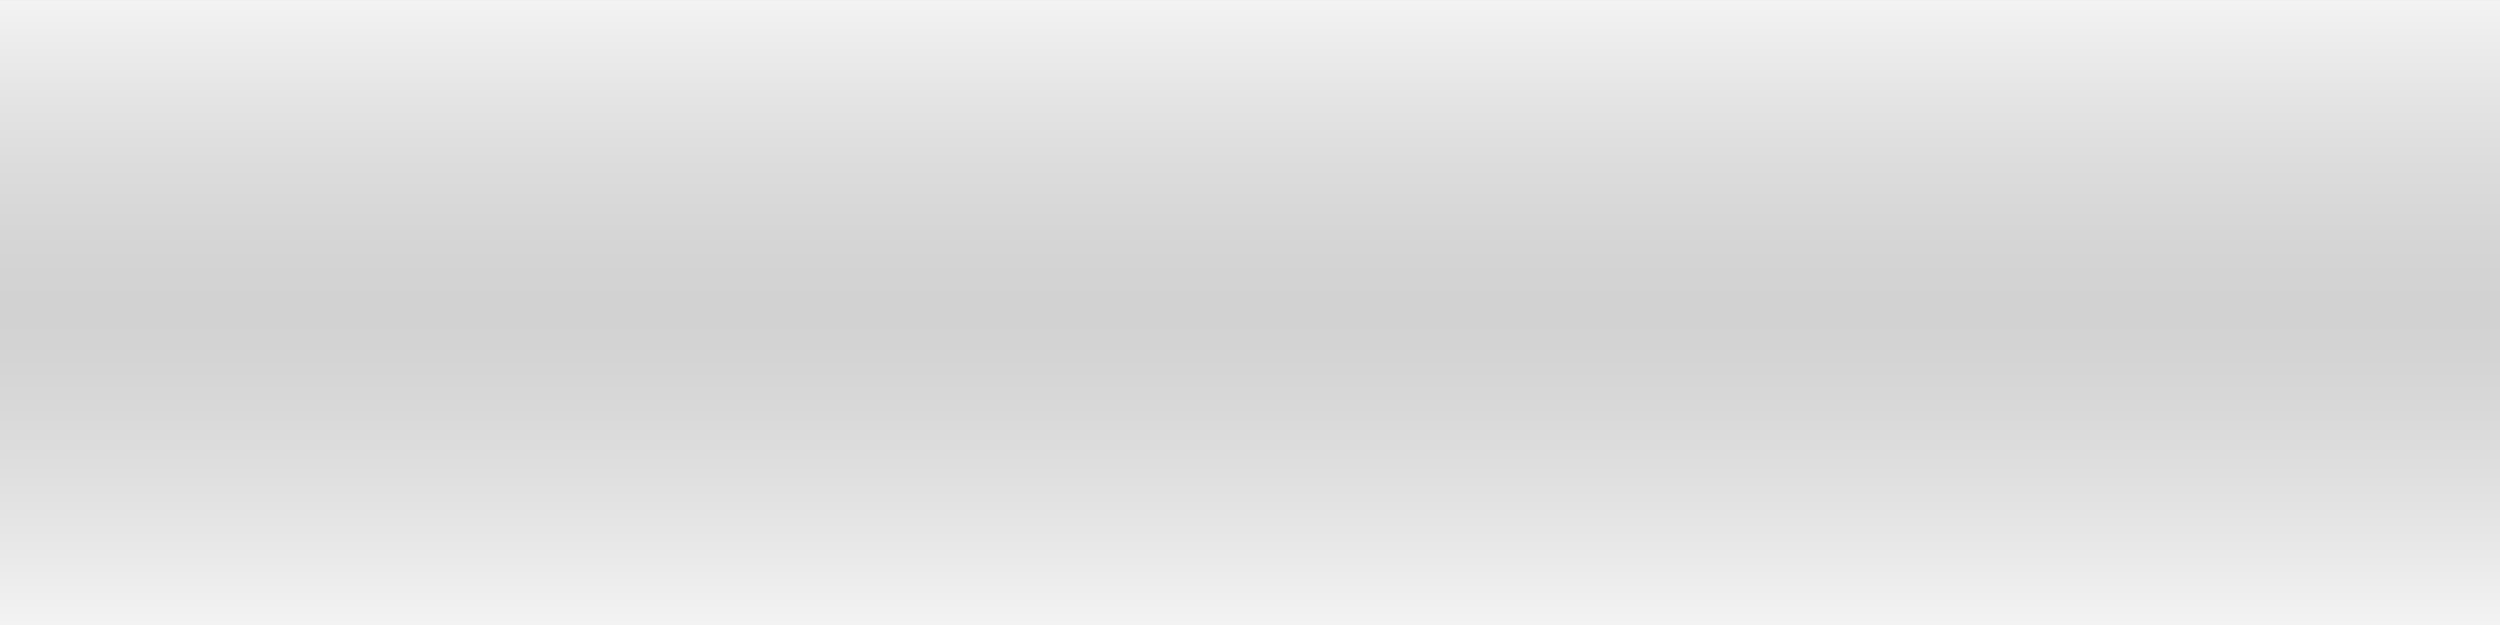
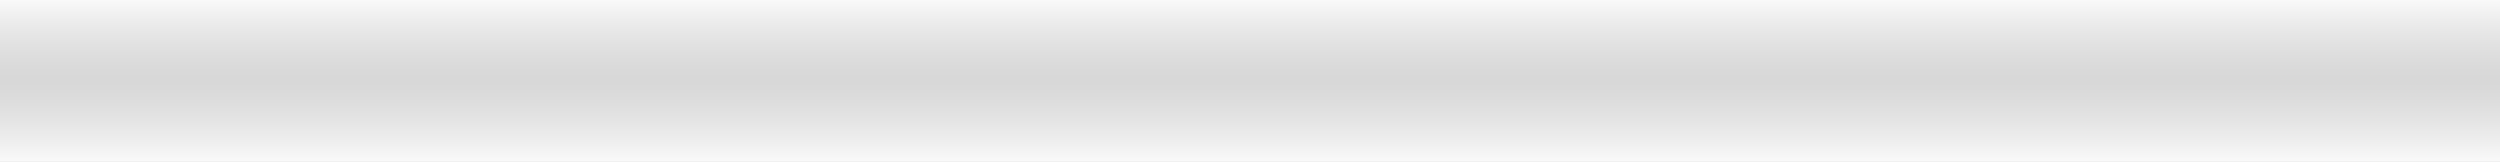
- <svg xmlns="http://www.w3.org/2000/svg" version="1.1" id="Layer_1" x="0px" y="0px" width="200px" height="50px" viewBox="0 0 200 50" enable-background="new 0 0 200 50" xml:space="preserve">
-   <linearGradient id="barra_1_" gradientUnits="userSpaceOnUse" x1="-729" y1="204.5" x2="-729" y2="254.416" gradientTransform="matrix(1 0 0 -1 829 254.5)">
+ <svg xmlns="http://www.w3.org/2000/svg" version="1.1" id="Layer_1" x="0px" y="0px" width="1024px" height="66px" viewBox="0 0 1024 66" enable-background="new 0 0 1024 66" xml:space="preserve">
+   <rect opacity="0.55" fill="#FFFFFF" enable-background="new    " width="1024" height="66" />
+   <linearGradient id="barra_1_" gradientUnits="userSpaceOnUse" x1="844" y1="-272" x2="844" y2="-206" gradientTransform="matrix(1 0 0 -1 -332 -206)">
    <stop offset="0" style="stop-color:#FFFFFF" />
    <stop offset="0.111" style="stop-color:#CECECE" />
    <stop offset="0.239" style="stop-color:#9C9C9C" />
    <stop offset="0.351" style="stop-color:#787878" />
    <stop offset="0.442" style="stop-color:#616161" />
    <stop offset="0.5" style="stop-color:#595959" />
    <stop offset="0.56" style="stop-color:#5F5F5F" />
    <stop offset="0.643" style="stop-color:#717171" />
    <stop offset="0.739" style="stop-color:#8E8E8E" />
    <stop offset="0.845" style="stop-color:#B6B6B6" />
    <stop offset="0.957" style="stop-color:#E9E9E9" />
    <stop offset="1" style="stop-color:#FFFFFF" />
  </linearGradient>
-   <rect id="barra_2_" y="0.084" opacity="0.2" fill="url(#barra_1_)" enable-background="new    " width="200" height="49.916" />
+   <rect id="barra_2_" opacity="0.2" fill="url(#barra_1_)" enable-background="new    " width="1024" height="66" />
</svg>
